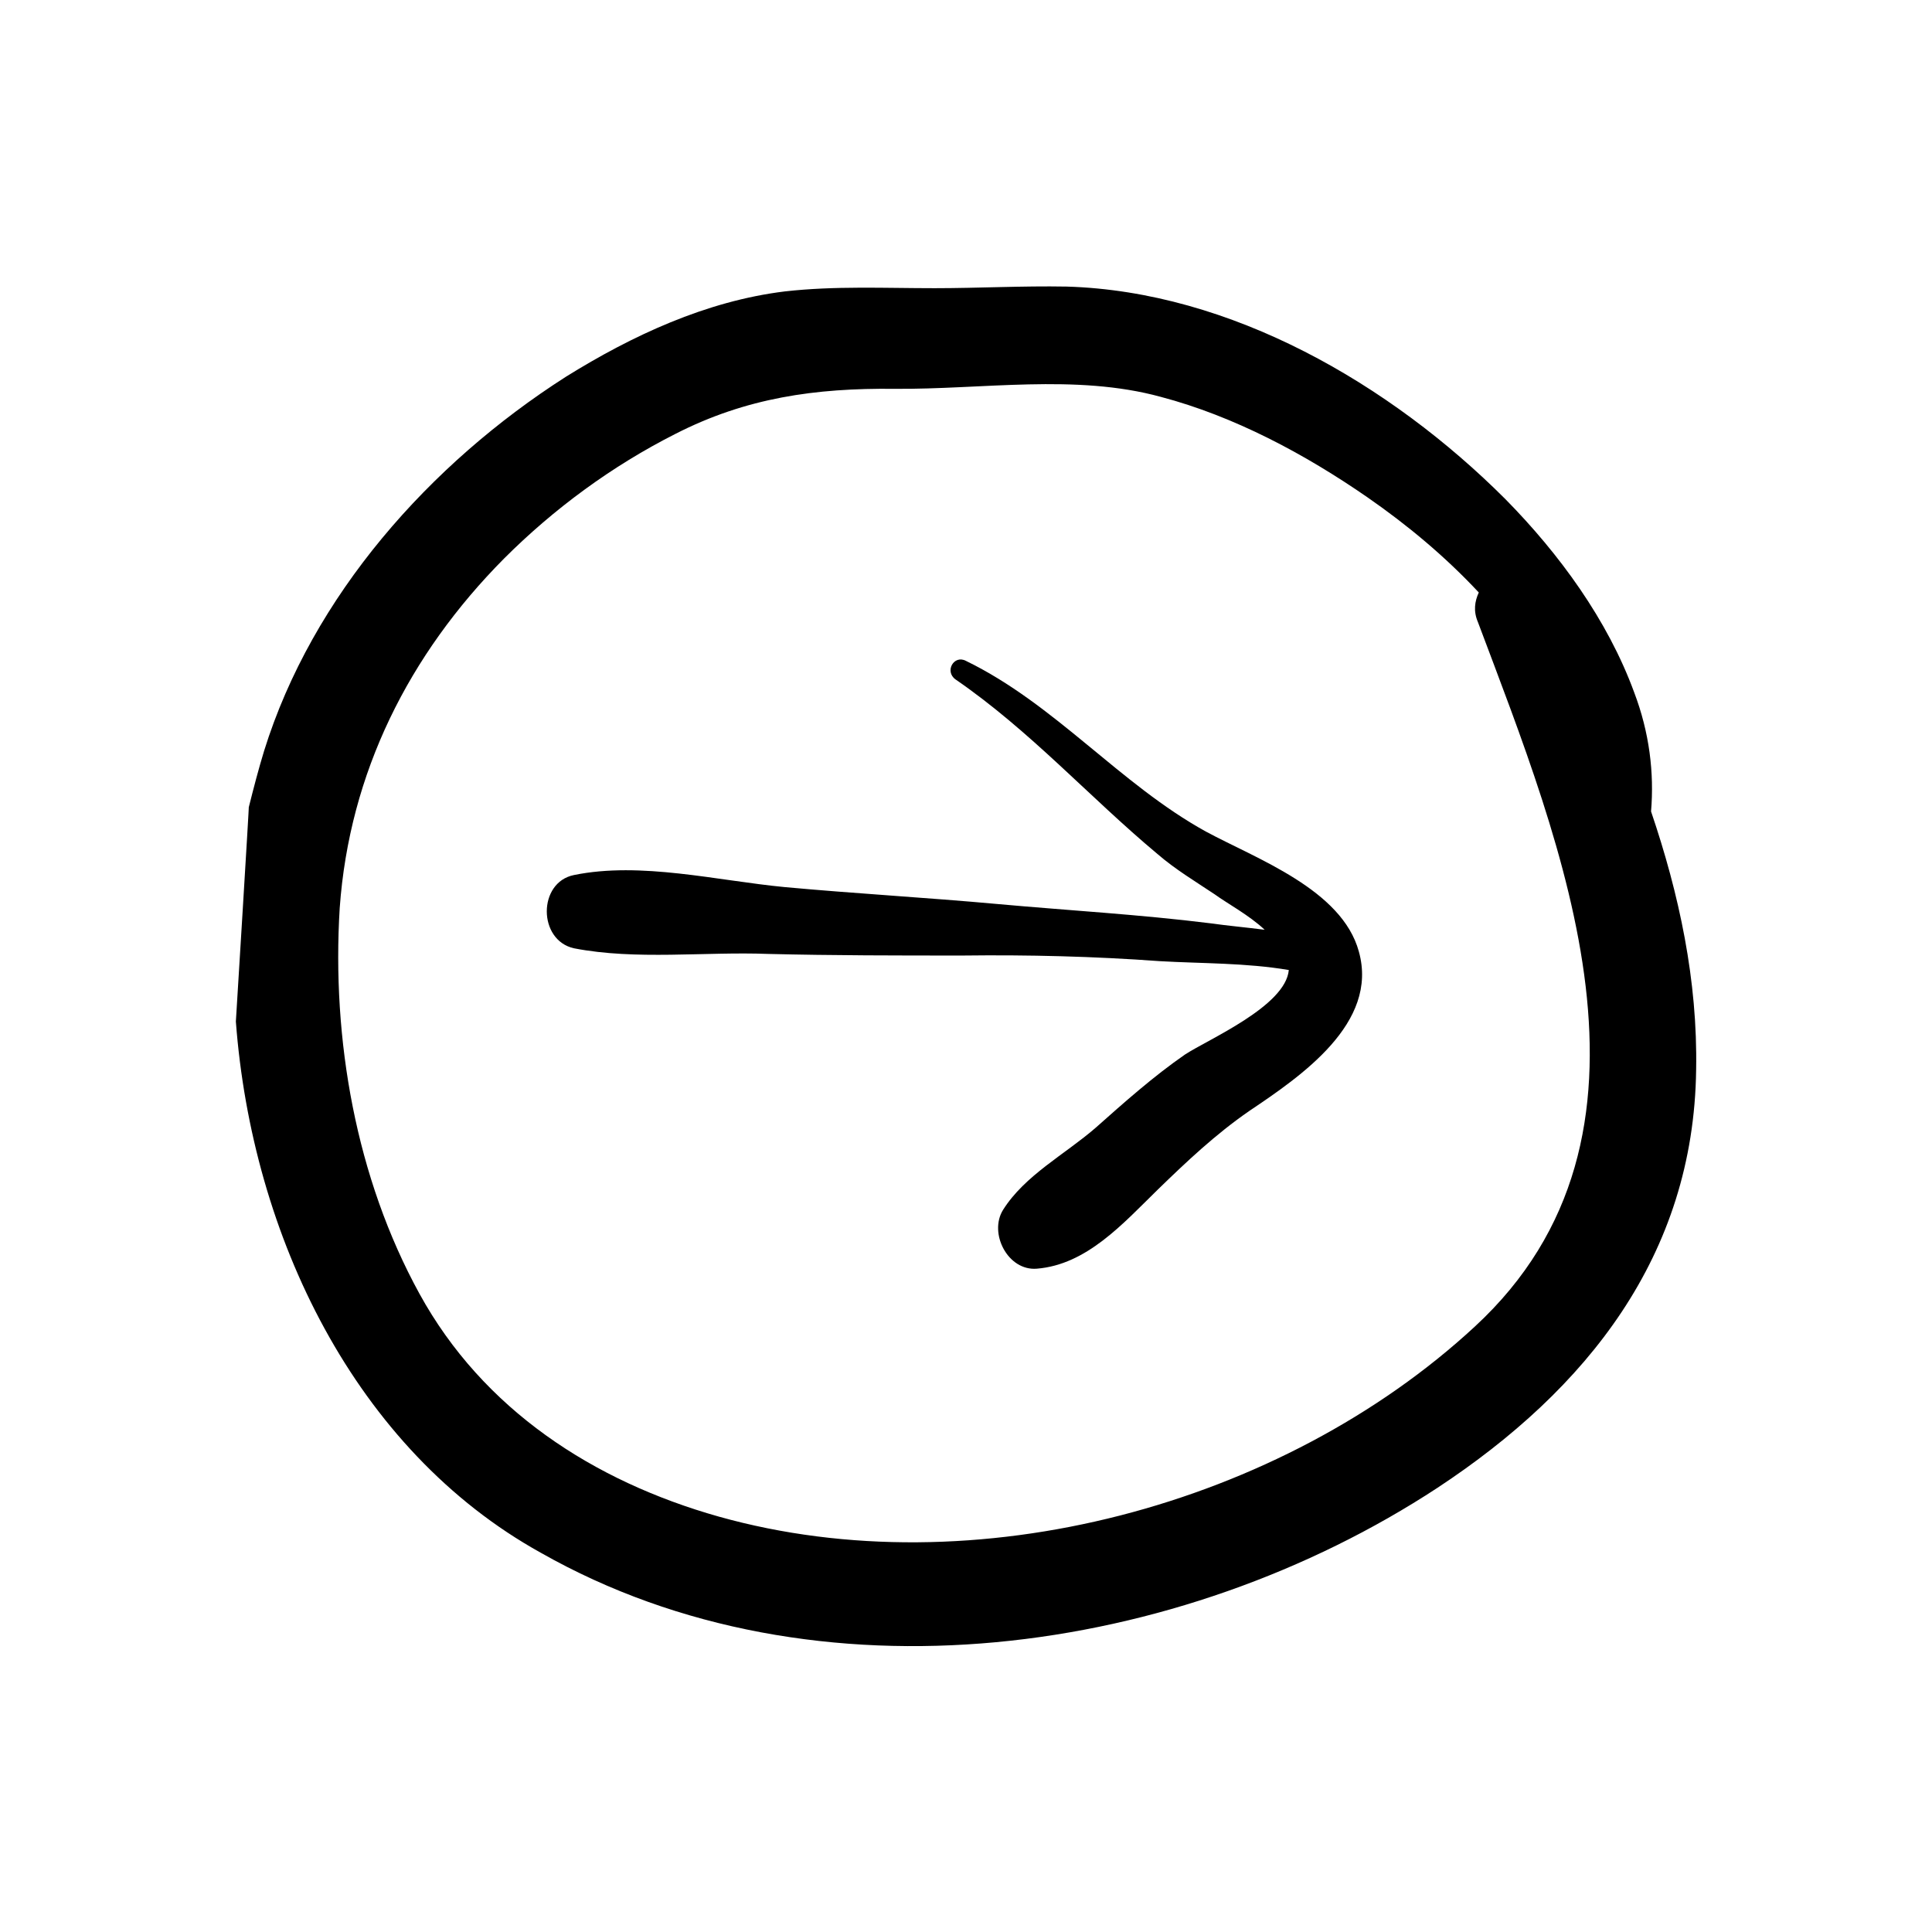
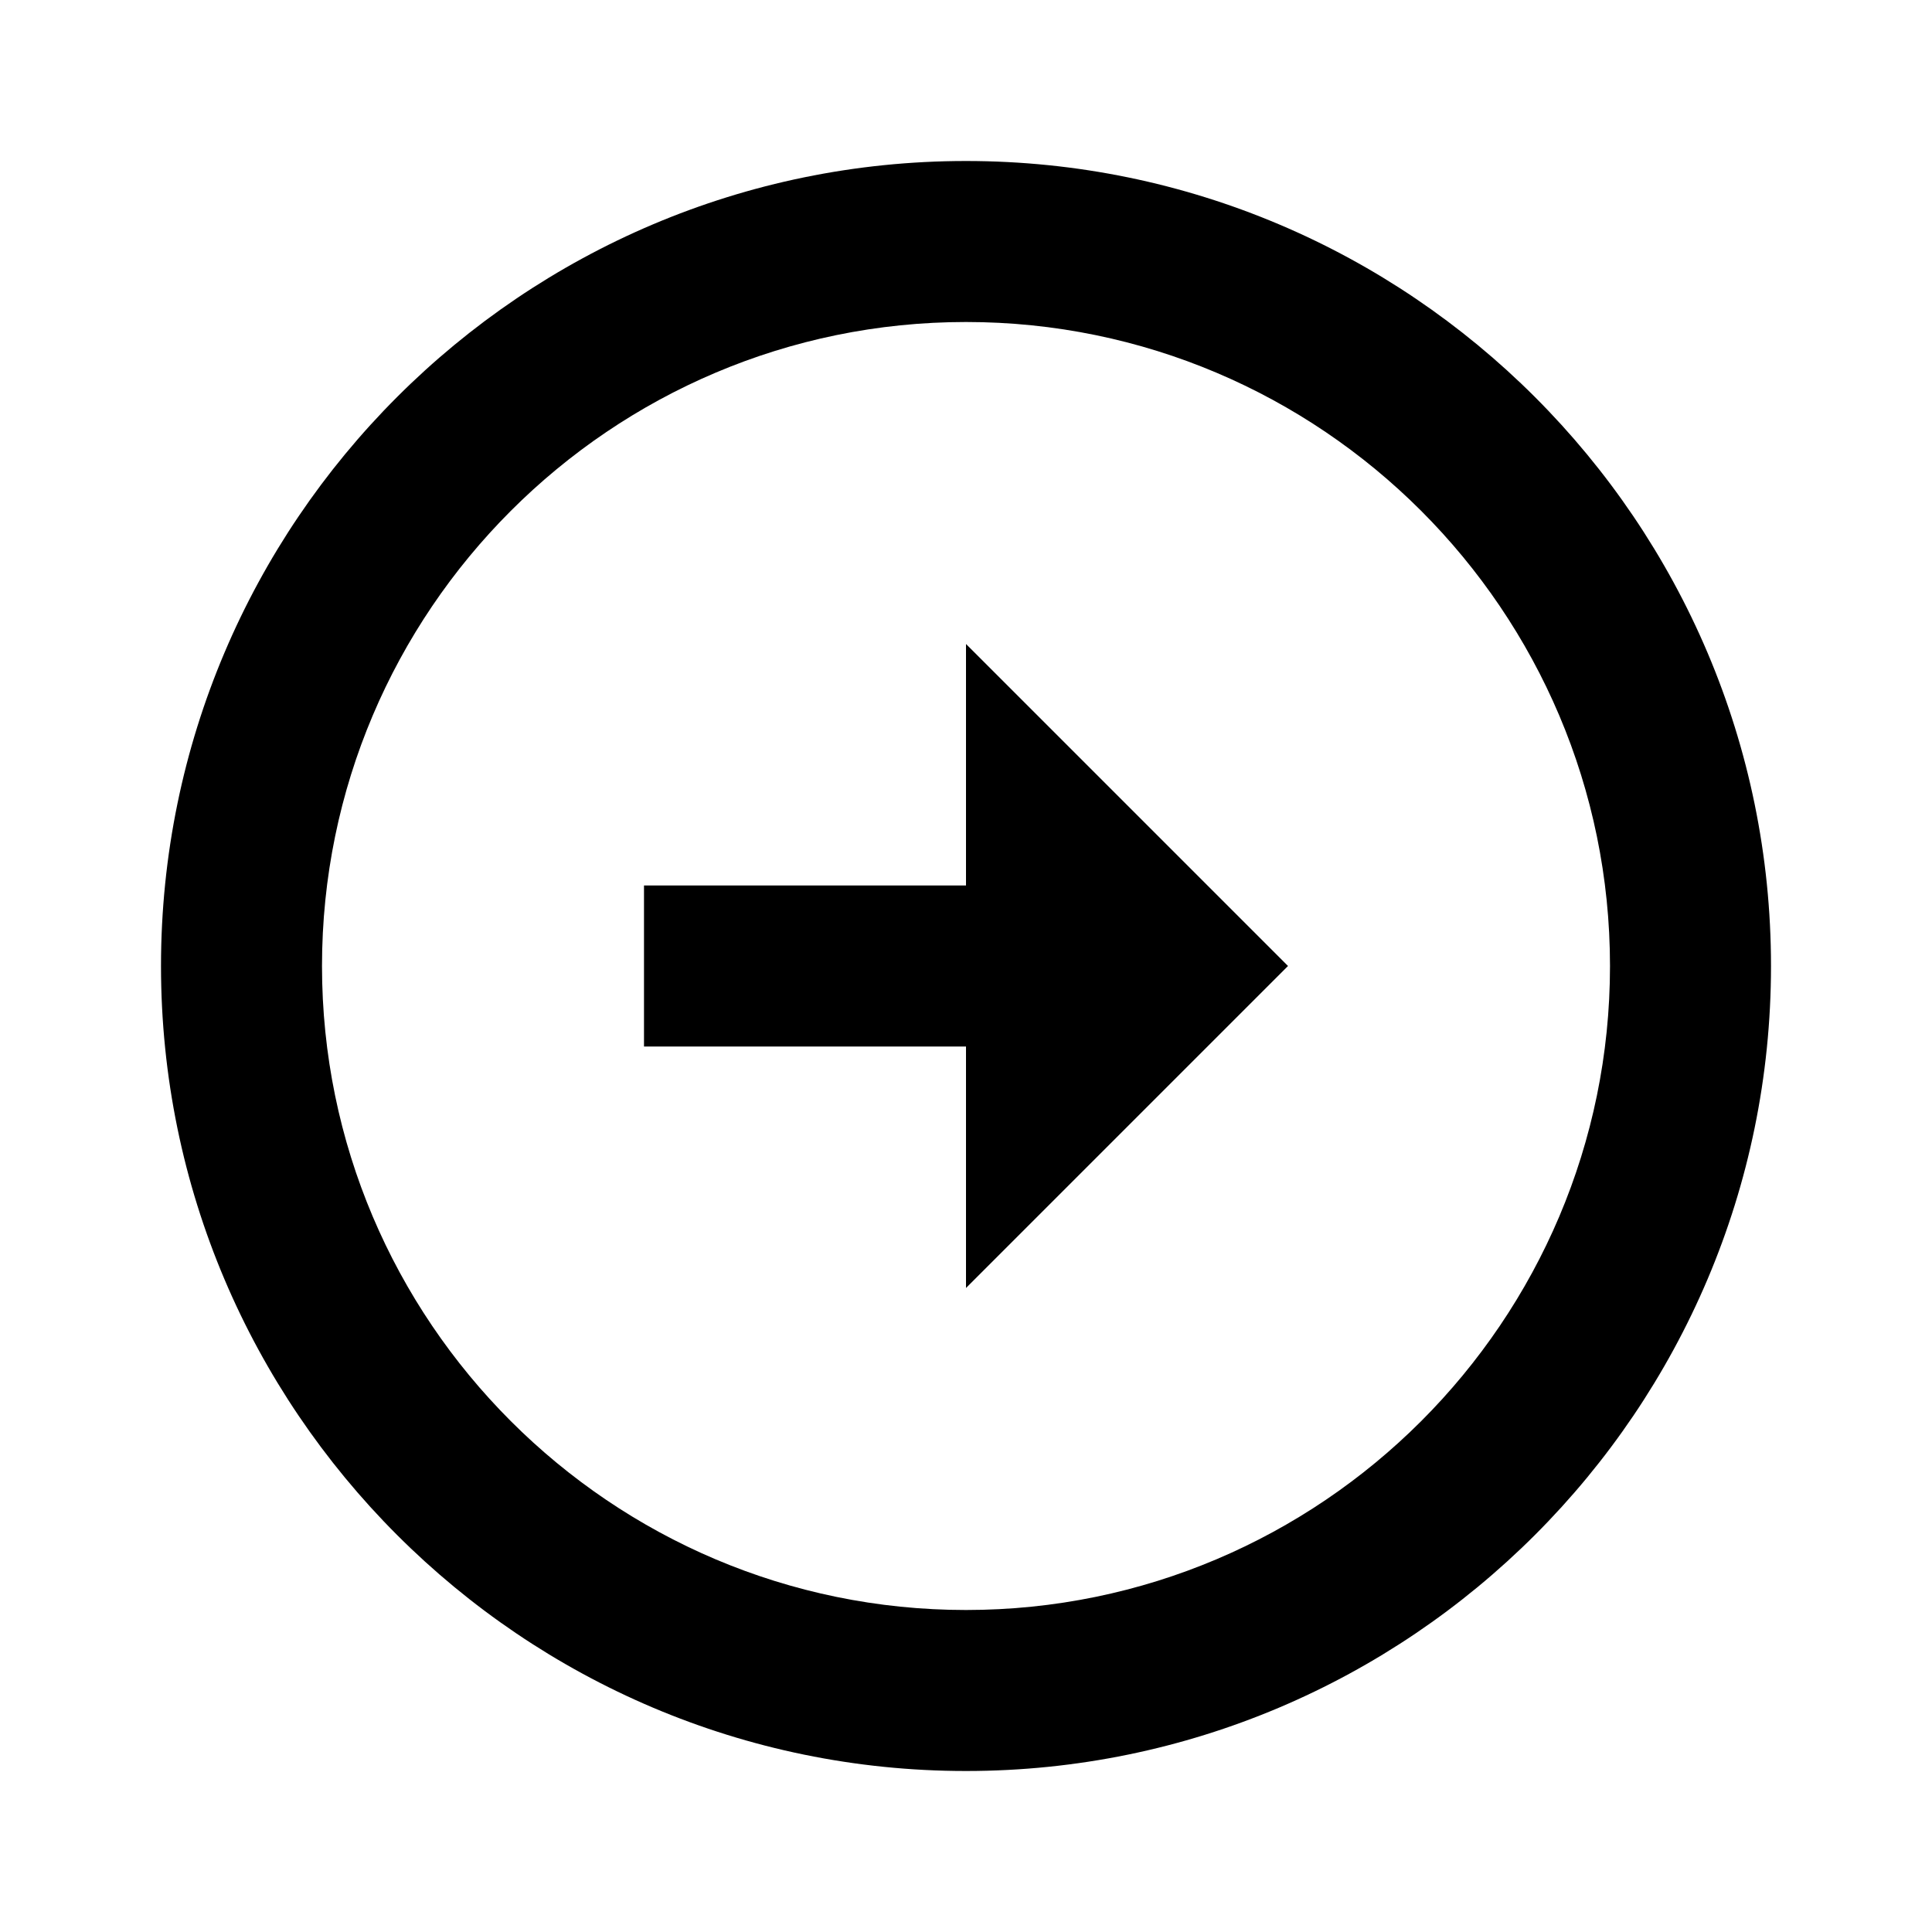
- <svg xmlns="http://www.w3.org/2000/svg" version="1.1" id="Layer_1" x="0" y="0" viewBox="0 0 24 24" xml:space="preserve">
-   <path class="st0" d="M2.93 12.69c.2 2.66 1.48 5.32 3.79 6.6 3.42 1.94 7.94 1.29 11.14-.81 1.85-1.22 3.18-2.88 3.21-5.19.02-1.11-.21-2.18-.56-3.21.04-.48-.02-.98-.21-1.48-.33-.9-.93-1.72-1.6-2.4-1.43-1.43-3.41-2.58-5.45-2.64-.55-.01-1.1.02-1.64.02-.62 0-1.24-.03-1.86.04-.98.12-1.9.55-2.72 1.06C5.34 5.76 3.88 7.4 3.28 9.33c-.07.23-.13.46-.19.7.01-.09-.16 2.66-.16 2.66zm6 6.15C7.37 18.4 6 17.51 5.21 16.07s-1.09-3.16-.99-4.79c.12-1.68.86-3.15 2.04-4.34.62-.62 1.34-1.15 2.13-1.55.88-.45 1.74-.57 2.72-.56 1.09.01 2.25-.19 3.31.1.91.24 1.79.71 2.57 1.25.49.34.96.73 1.38 1.18-.05.11-.07.23-.01.37 1.04 2.77 2.54 6.37-.04 8.75-2.4 2.22-6.22 3.25-9.39 2.36z" />
-   <path class="st0" d="M12.88 15.76c.62-.05 1.07-.56 1.5-.98.36-.35.72-.69 1.14-.98.64-.43 1.61-1.09 1.36-1.98-.21-.77-1.27-1.15-1.9-1.49-1.07-.59-1.87-1.58-2.98-2.12-.15-.08-.27.13-.13.23.93.64 1.66 1.46 2.51 2.17.22.19.47.34.71.5.15.11.43.26.62.44-.23-.03-.46-.05-.67-.08-.88-.11-1.77-.16-2.65-.24-.88-.08-1.77-.13-2.64-.21-.84-.08-1.79-.32-2.62-.15-.45.09-.45.81 0 .91.77.15 1.63.04 2.41.07.81.02 1.61.02 2.42.02.81-.01 1.63.01 2.45.07.52.03 1.07.02 1.6.11-.04.45-1 .86-1.29 1.05-.39.27-.75.59-1.11.91-.38.33-.88.59-1.15 1.02-.18.29.06.76.42.73z" />
+ <svg xmlns="http://www.w3.org/2000/svg" width="24" height="24" viewBox="0 0 24 24">
+   <path d="M12 2C6.486 2 2 6.486 2 12s4.486 10 10 10 10-4.486 10-10S17.514 2 12 2zm0 18c-4.411 0-8-3.589-8-8s3.589-8 8-8 8 3.589 8 8-3.589 8-8 8z" />
+   <path d="M12 11H8v2h4v3l4-4-4-4z" />
</svg>
